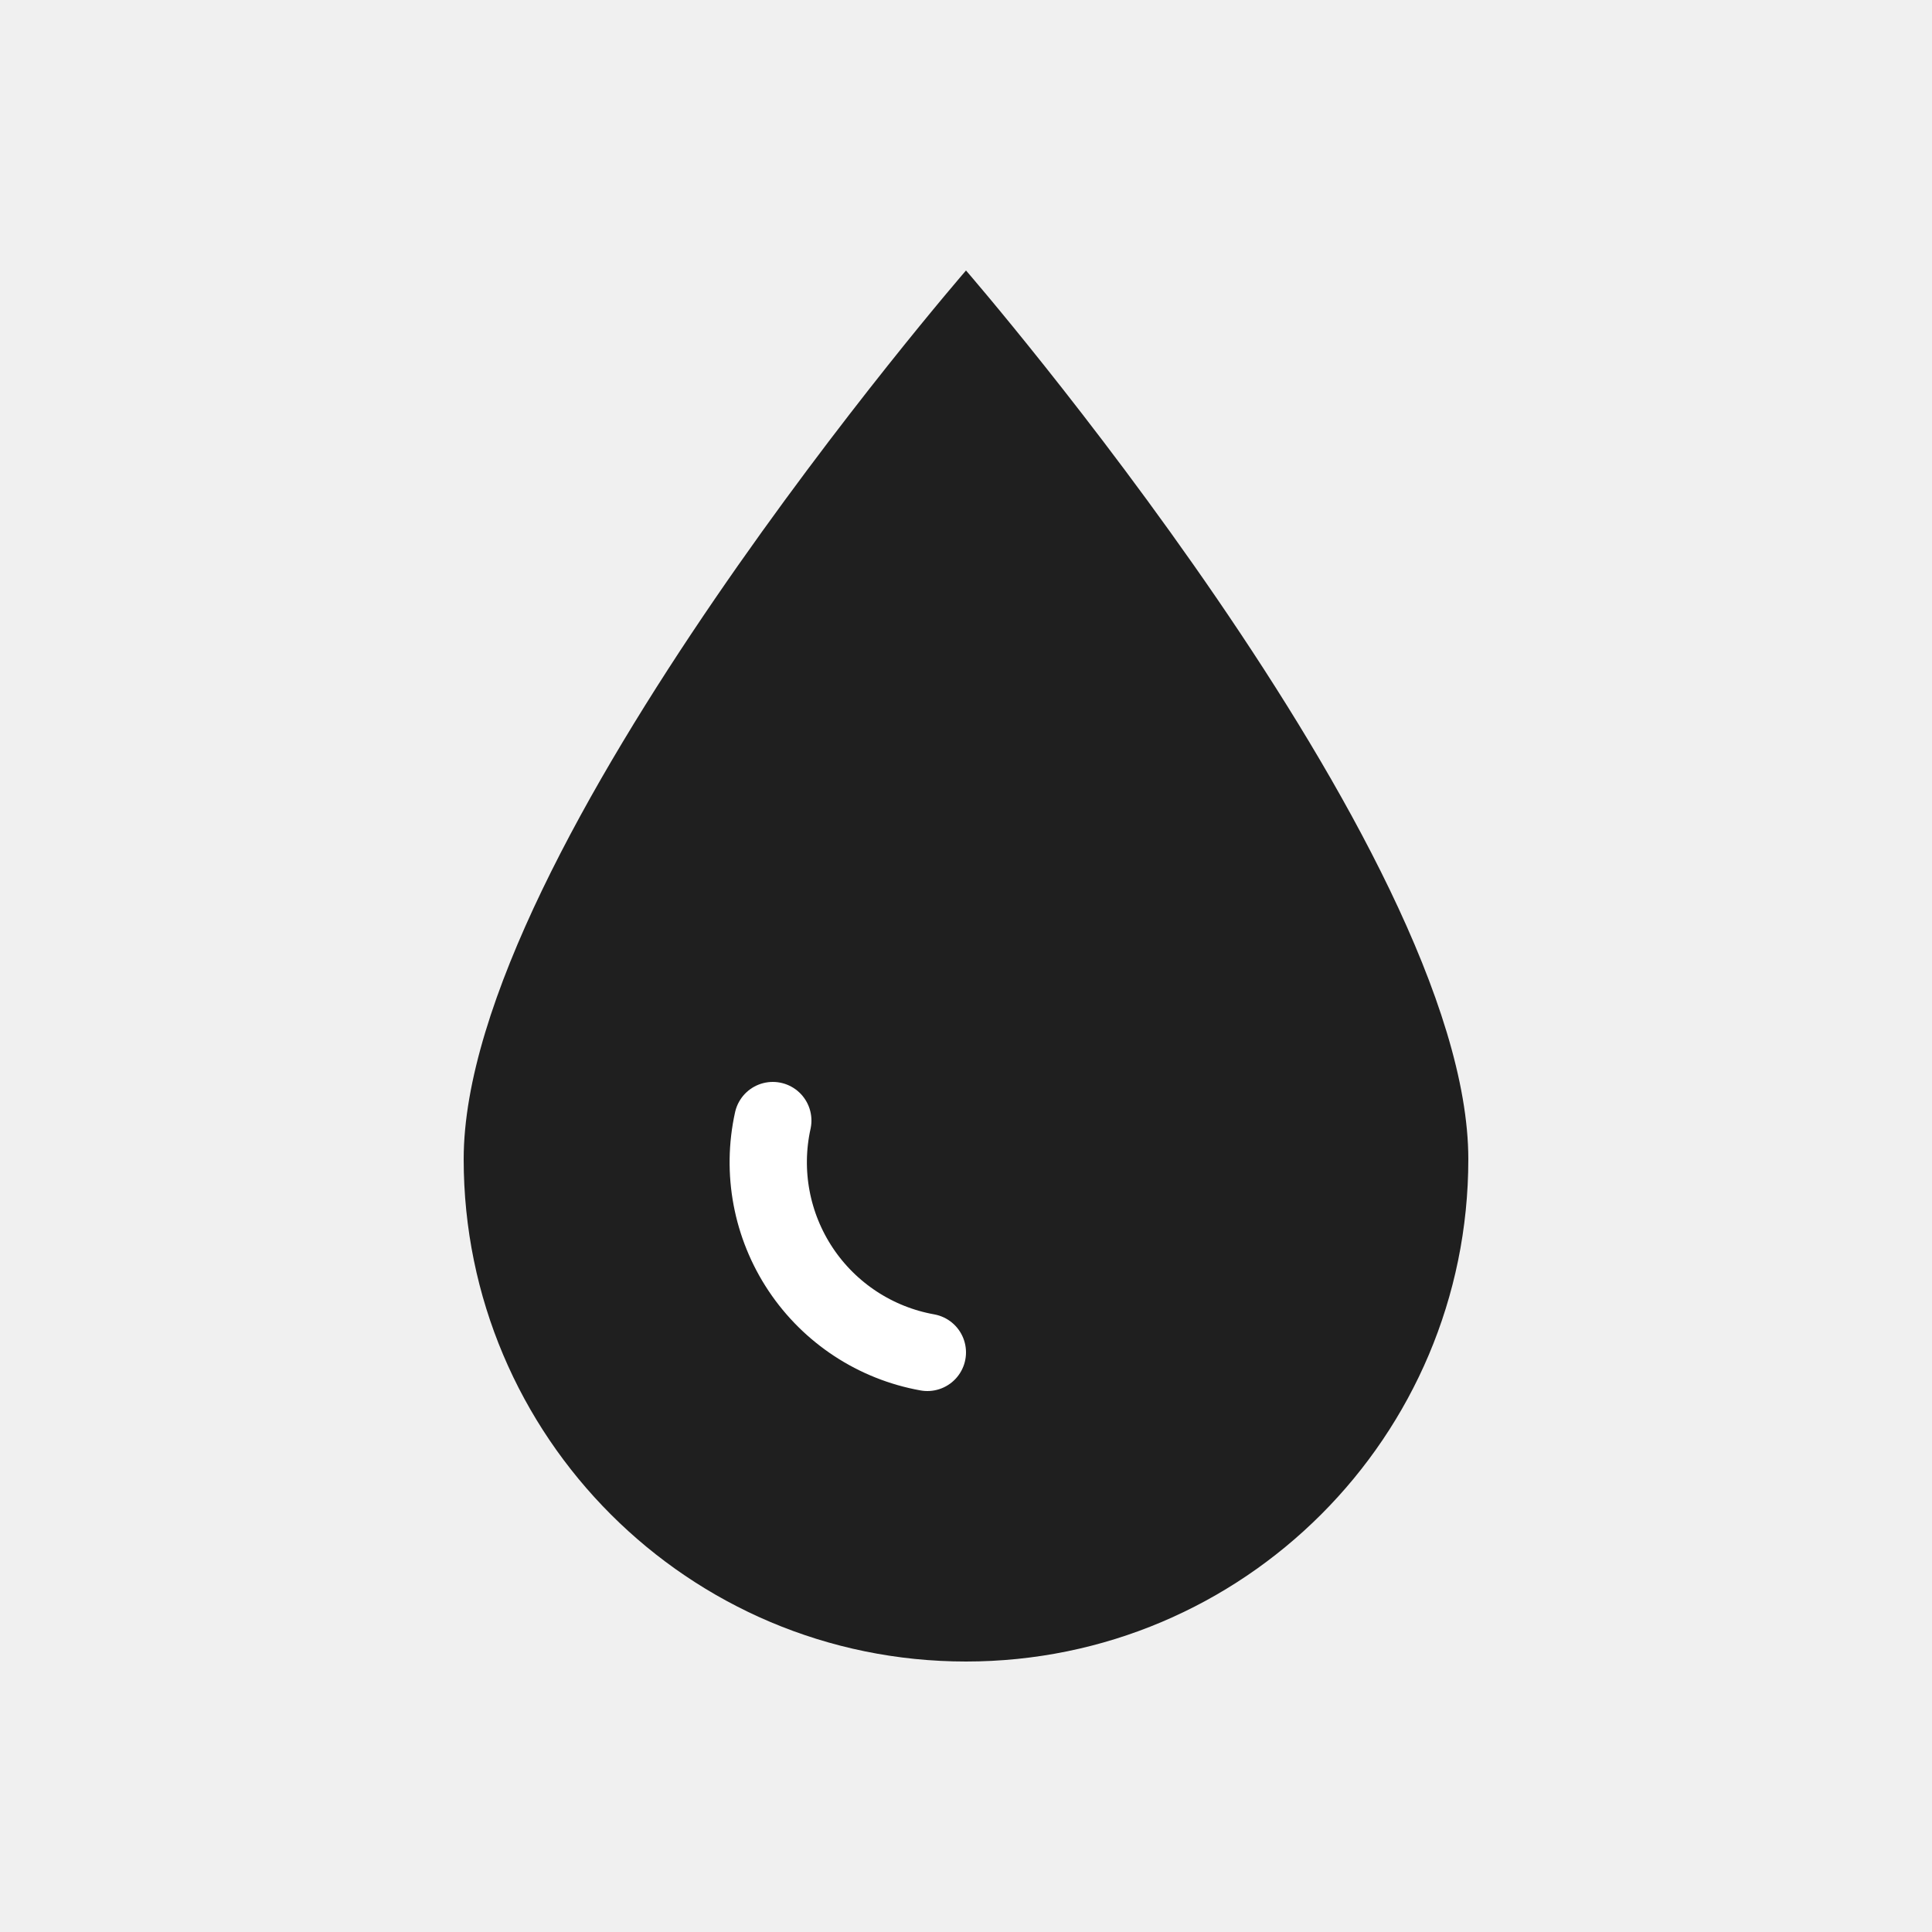
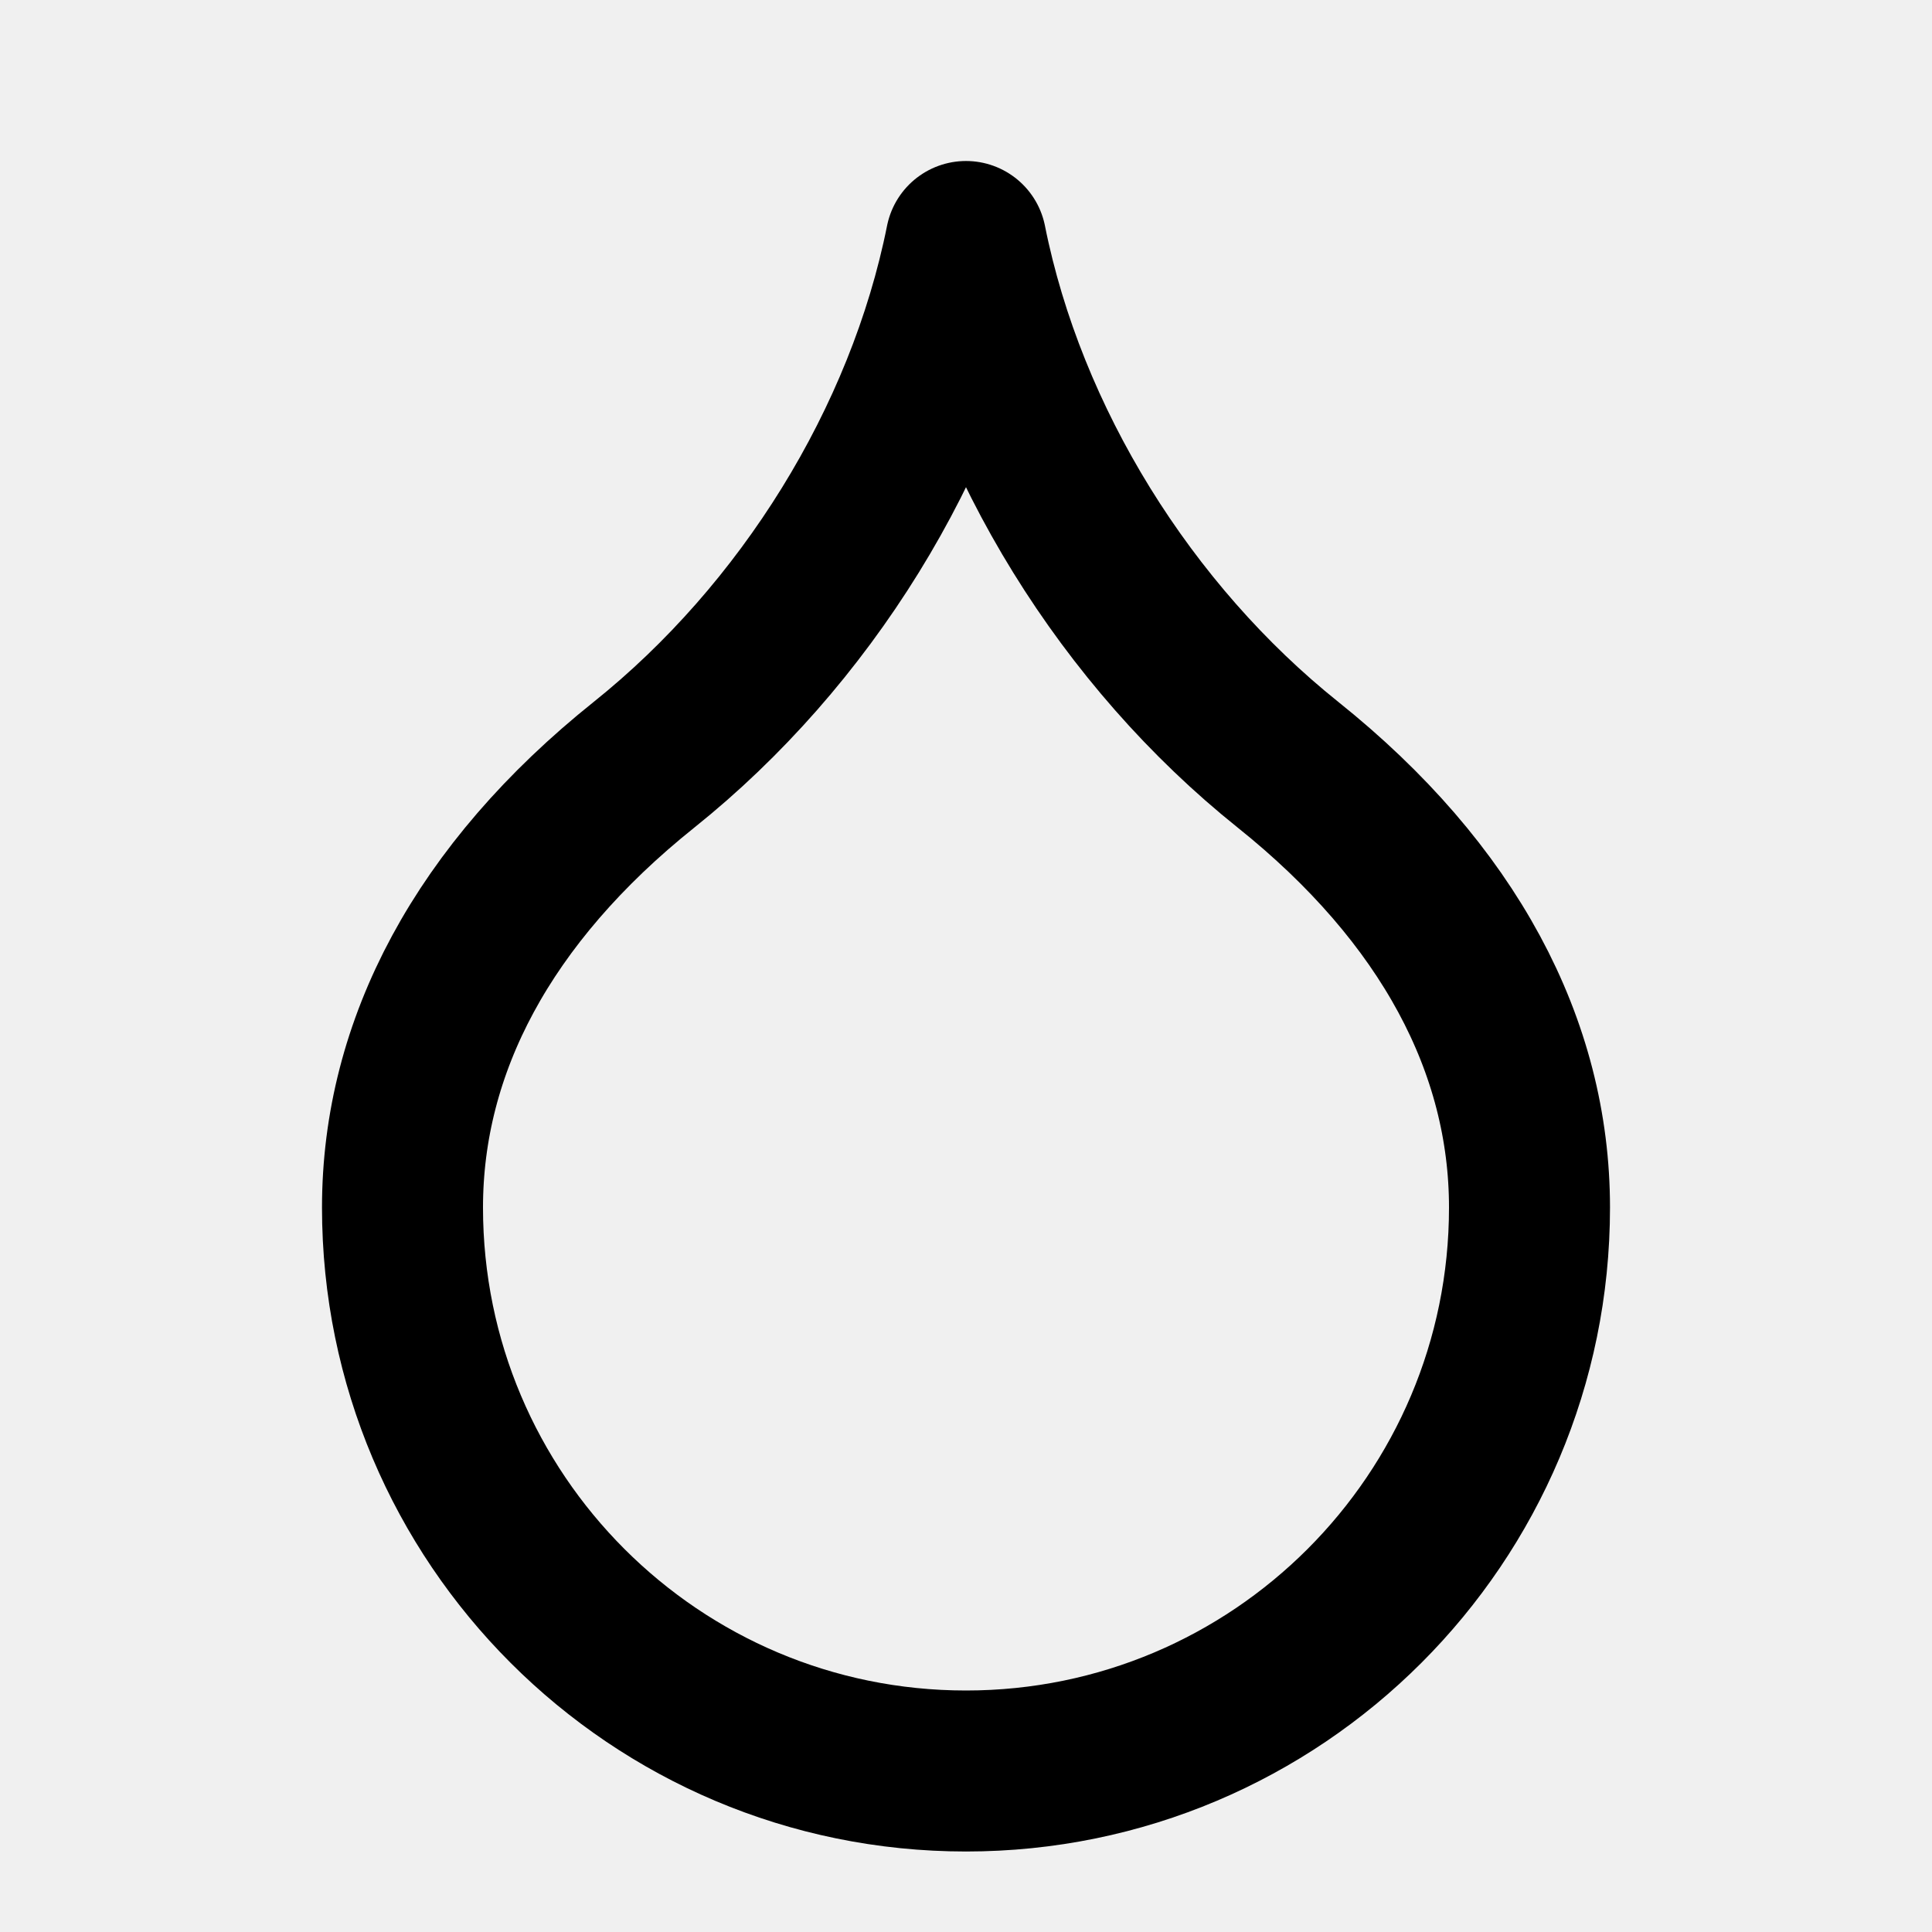
- <svg xmlns="http://www.w3.org/2000/svg" viewBox="0 0 100 100" width="100" height="100" fill="#1f1f1f">
-   <path d="M50 14 C50 14 24 44 24 60 a26 26 0 0 0 52 0 C76 44 50 14 50 14 z" />
-   <path d="M40 58 a10 10 0 0 0 8 12" fill="none" stroke="#fff" stroke-width="4" stroke-linecap="round" />
+ <svg xmlns="http://www.w3.org/2000/svg" width="24" height="24" viewBox="0 0 24 24" fill="none" stroke="currentColor" stroke-width="2" stroke-linecap="round" stroke-linejoin="round">
+   <path d="M12 22a7 7 0 0 0 7-7c0-2-1-3.9-3-5.5s-3.5-4-4-6.5c-.5 2.5-2 4.9-4 6.5C6 11.1 5 13 5 15a7 7 0 0 0 7 7z" />
</svg>
